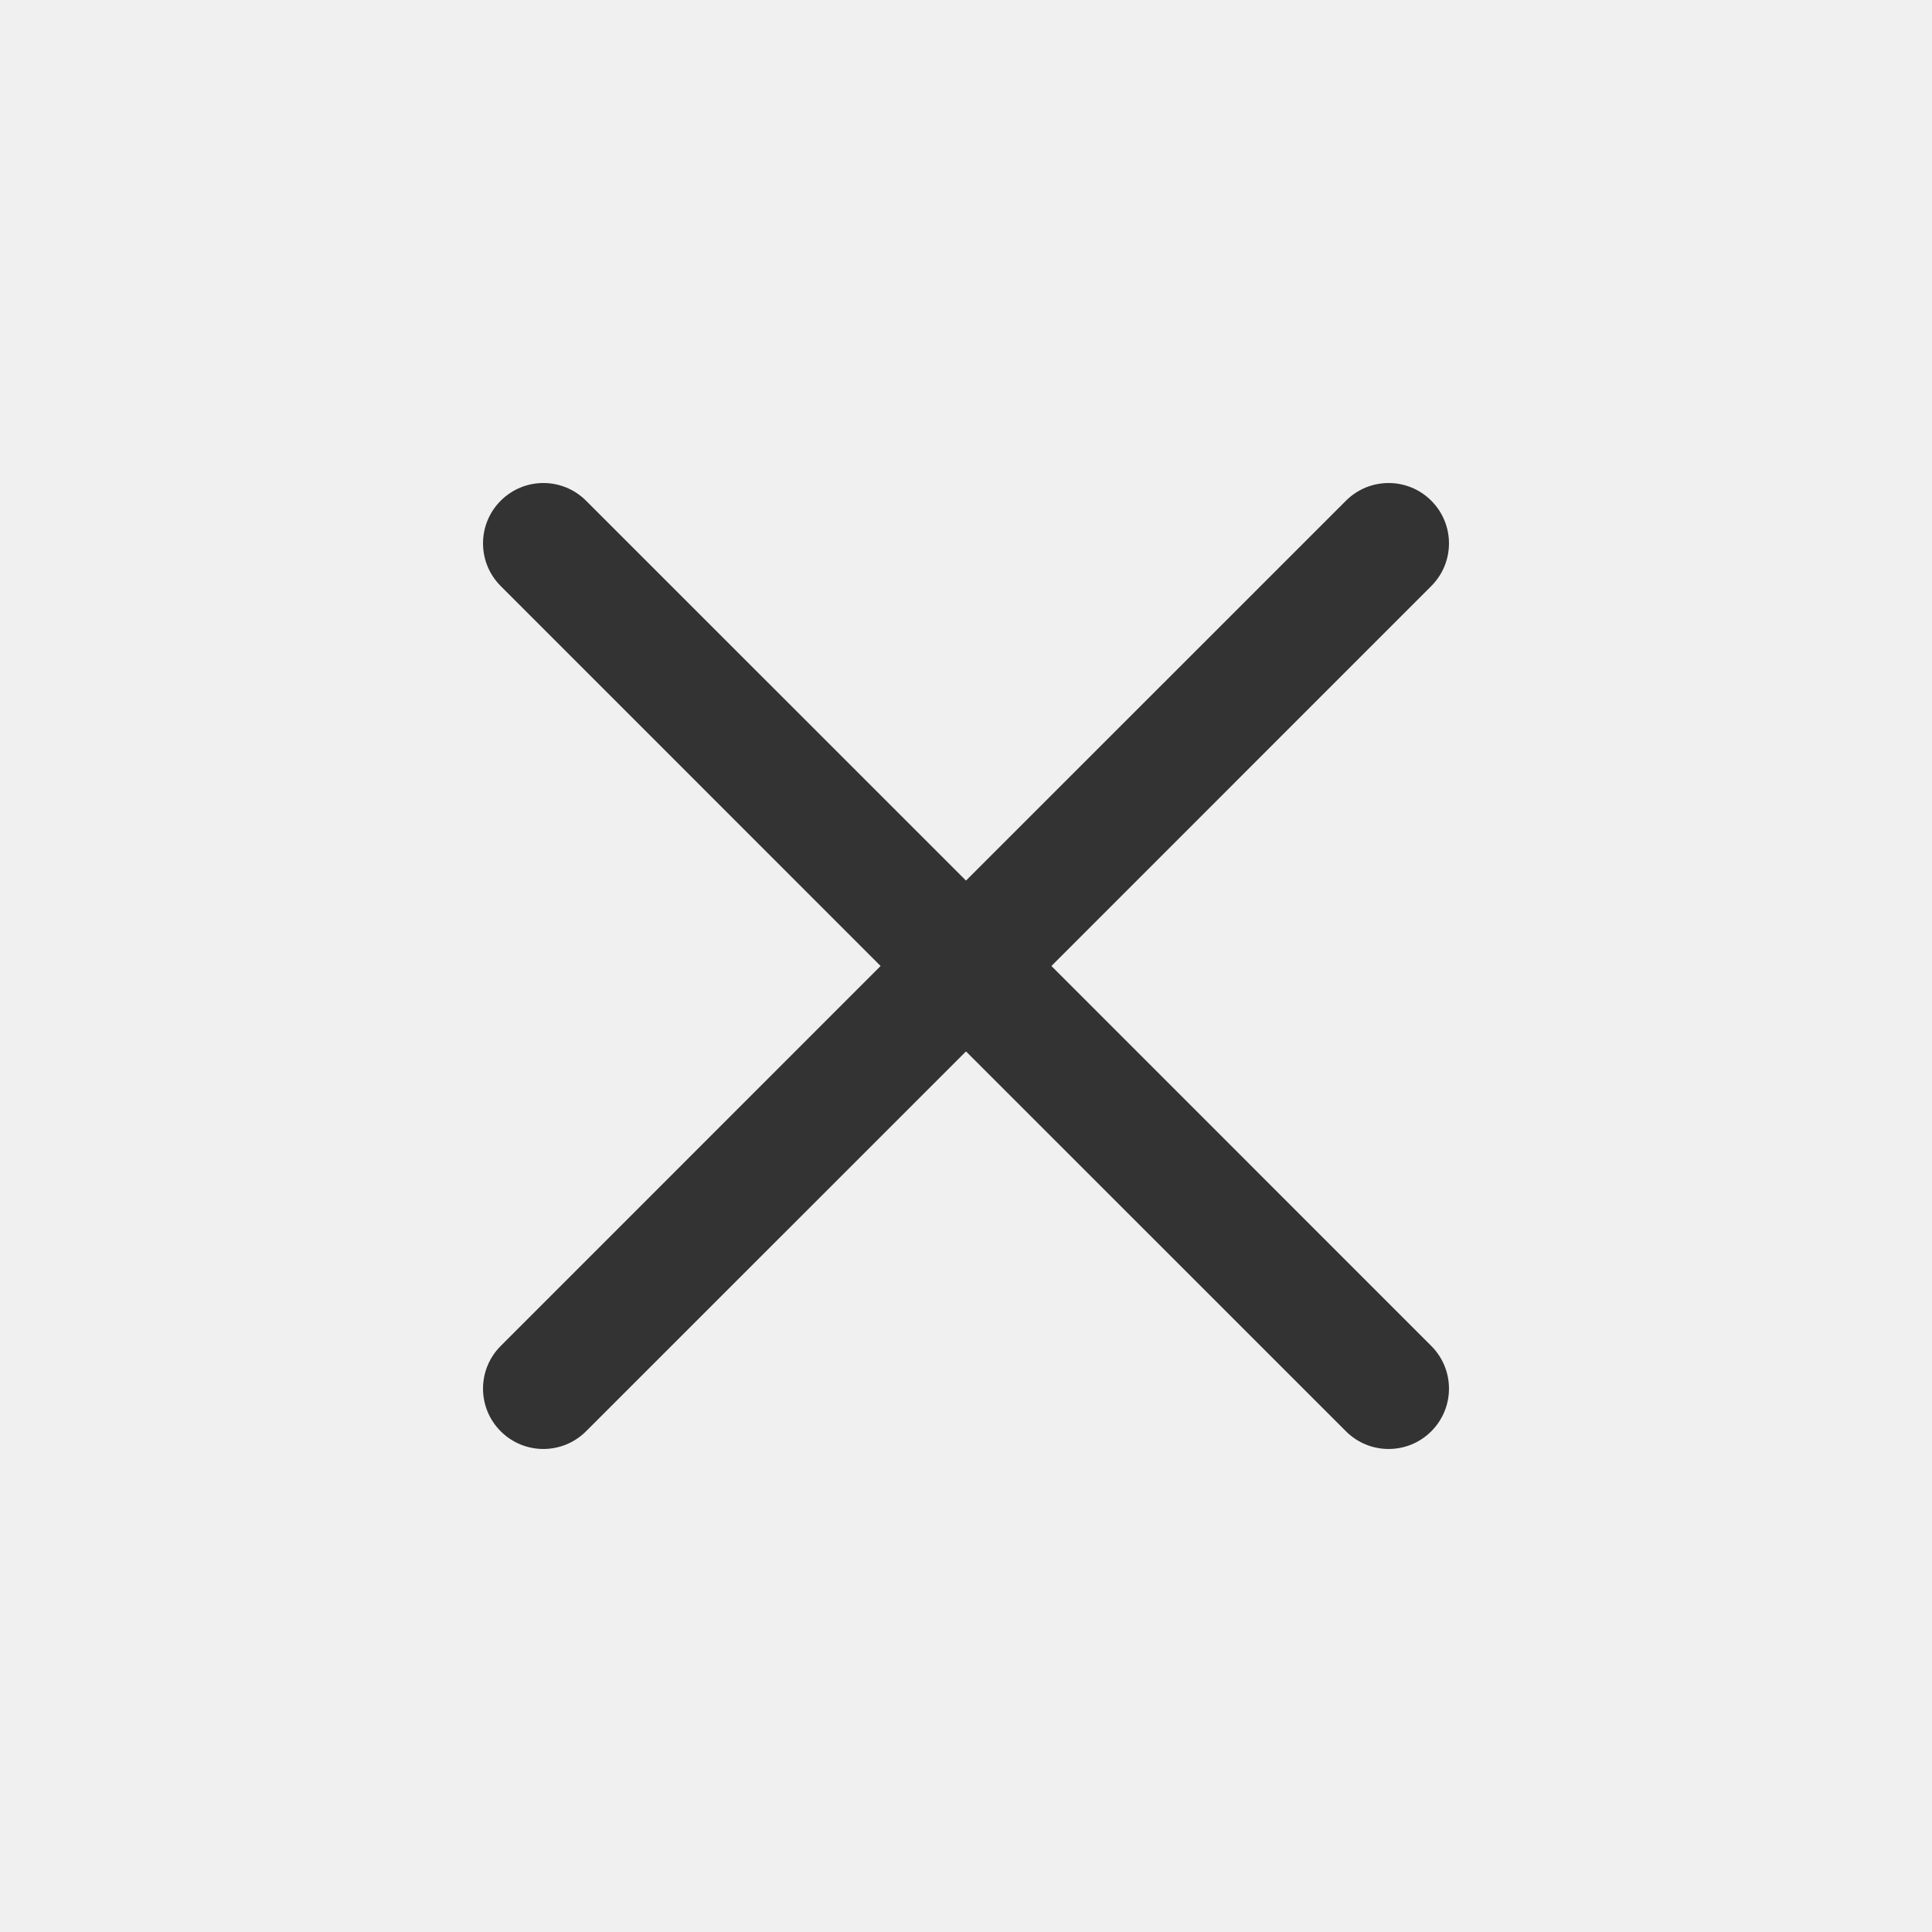
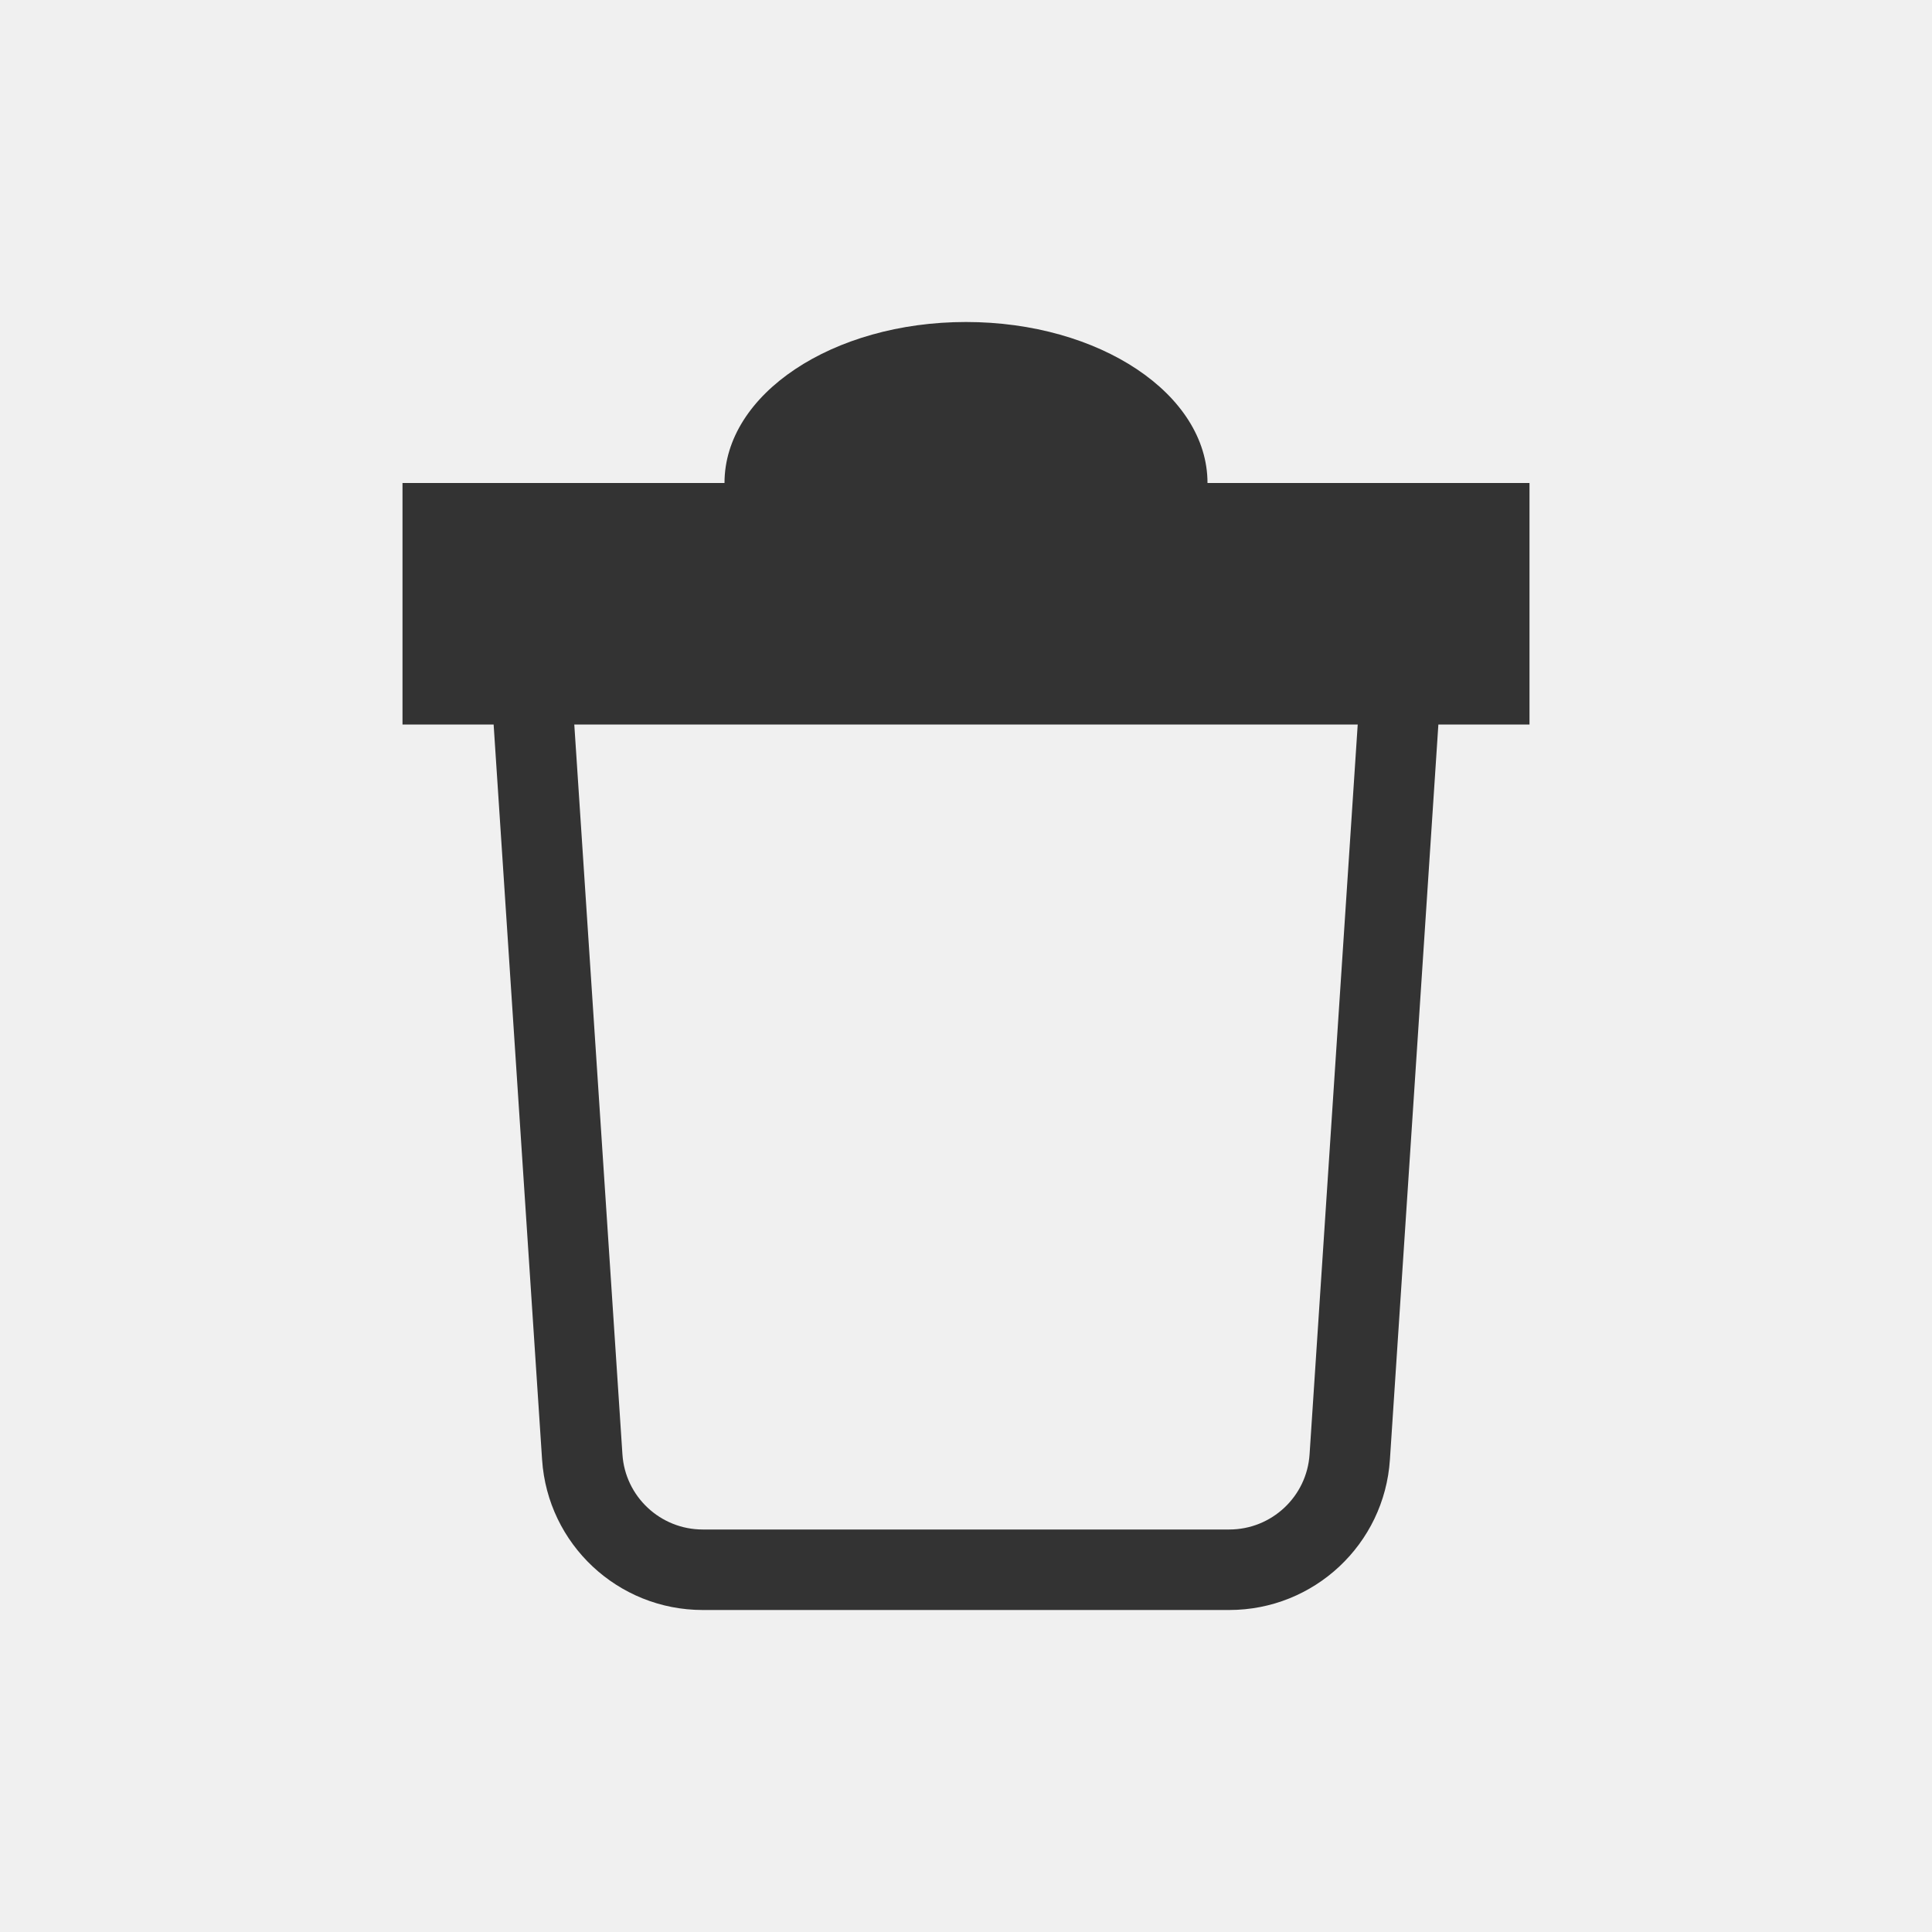
<svg xmlns="http://www.w3.org/2000/svg" xmlns:xlink="http://www.w3.org/1999/xlink" width="24px" height="24px" viewBox="0 0 24 24" version="1.1">
  <defs>
-     <path d="M13.061,12 L17.78,16.72 C18.073,17.013 18.073,17.487 17.78,17.78 C17.487,18.073 17.013,18.073 16.72,17.78 L12,13.061 L7.28,17.78 C6.987,18.073 6.513,18.073 6.22,17.78 C5.927,17.487 5.927,17.013 6.22,16.72 L10.939,12 L6.22,7.28 C5.927,6.987 5.927,6.513 6.22,6.22 C6.513,5.927 6.987,5.927 7.28,6.22 L12,10.939 L16.72,6.22 C17.013,5.927 17.487,5.927 17.78,6.22 C18.073,6.513 18.073,6.987 17.78,7.28 L13.061,12 Z" id="path-1" />
+     <path d="M9,6 C9,4.895 10.343,4 12,4 C13.657,4 15,4.895 15,6 L19,6 L19,9 L17.868,9 L17.266,18.132 C17.197,19.183 16.324,20 15.27,20 L8.73,20 C7.676,20 6.803,19.183 6.734,18.132 L6.132,9 L5,9 L5,6 L9,6 Z M16.866,9 L7.134,9 L7.732,18.066 C7.766,18.591 8.203,19 8.73,19 L15.27,19 C15.797,19 16.234,18.591 16.268,18.066 L16.866,9 Z" id="path-1" />
  </defs>
-   <g id="Core/Icons" stroke="none" stroke-width="1" fill="none" fill-rule="evenodd" transform="translate(-500, -820)">
-     <g id="Clear" transform="translate(460, 780)">
-       <g id="Icon/clear/medium-a01" transform="translate(40, 40)">
+   <g id="Core/Icons" stroke="none" stroke-width="1" fill="none" fill-rule="evenodd" transform="translate(-420, -1220)">
+     <g id="Map-Area-Tools" transform="translate(60, 1180)">
+       <g id="Icon/tool/delete-a01" transform="translate(360, 40)">
        <mask id="mask-2" fill="white">
          <use xlink:href="#path-1" />
        </mask>
        <use id="Icon" fill="#333333" fill-rule="nonzero" xlink:href="#path-1" />
      </g>
    </g>
  </g>
</svg>
